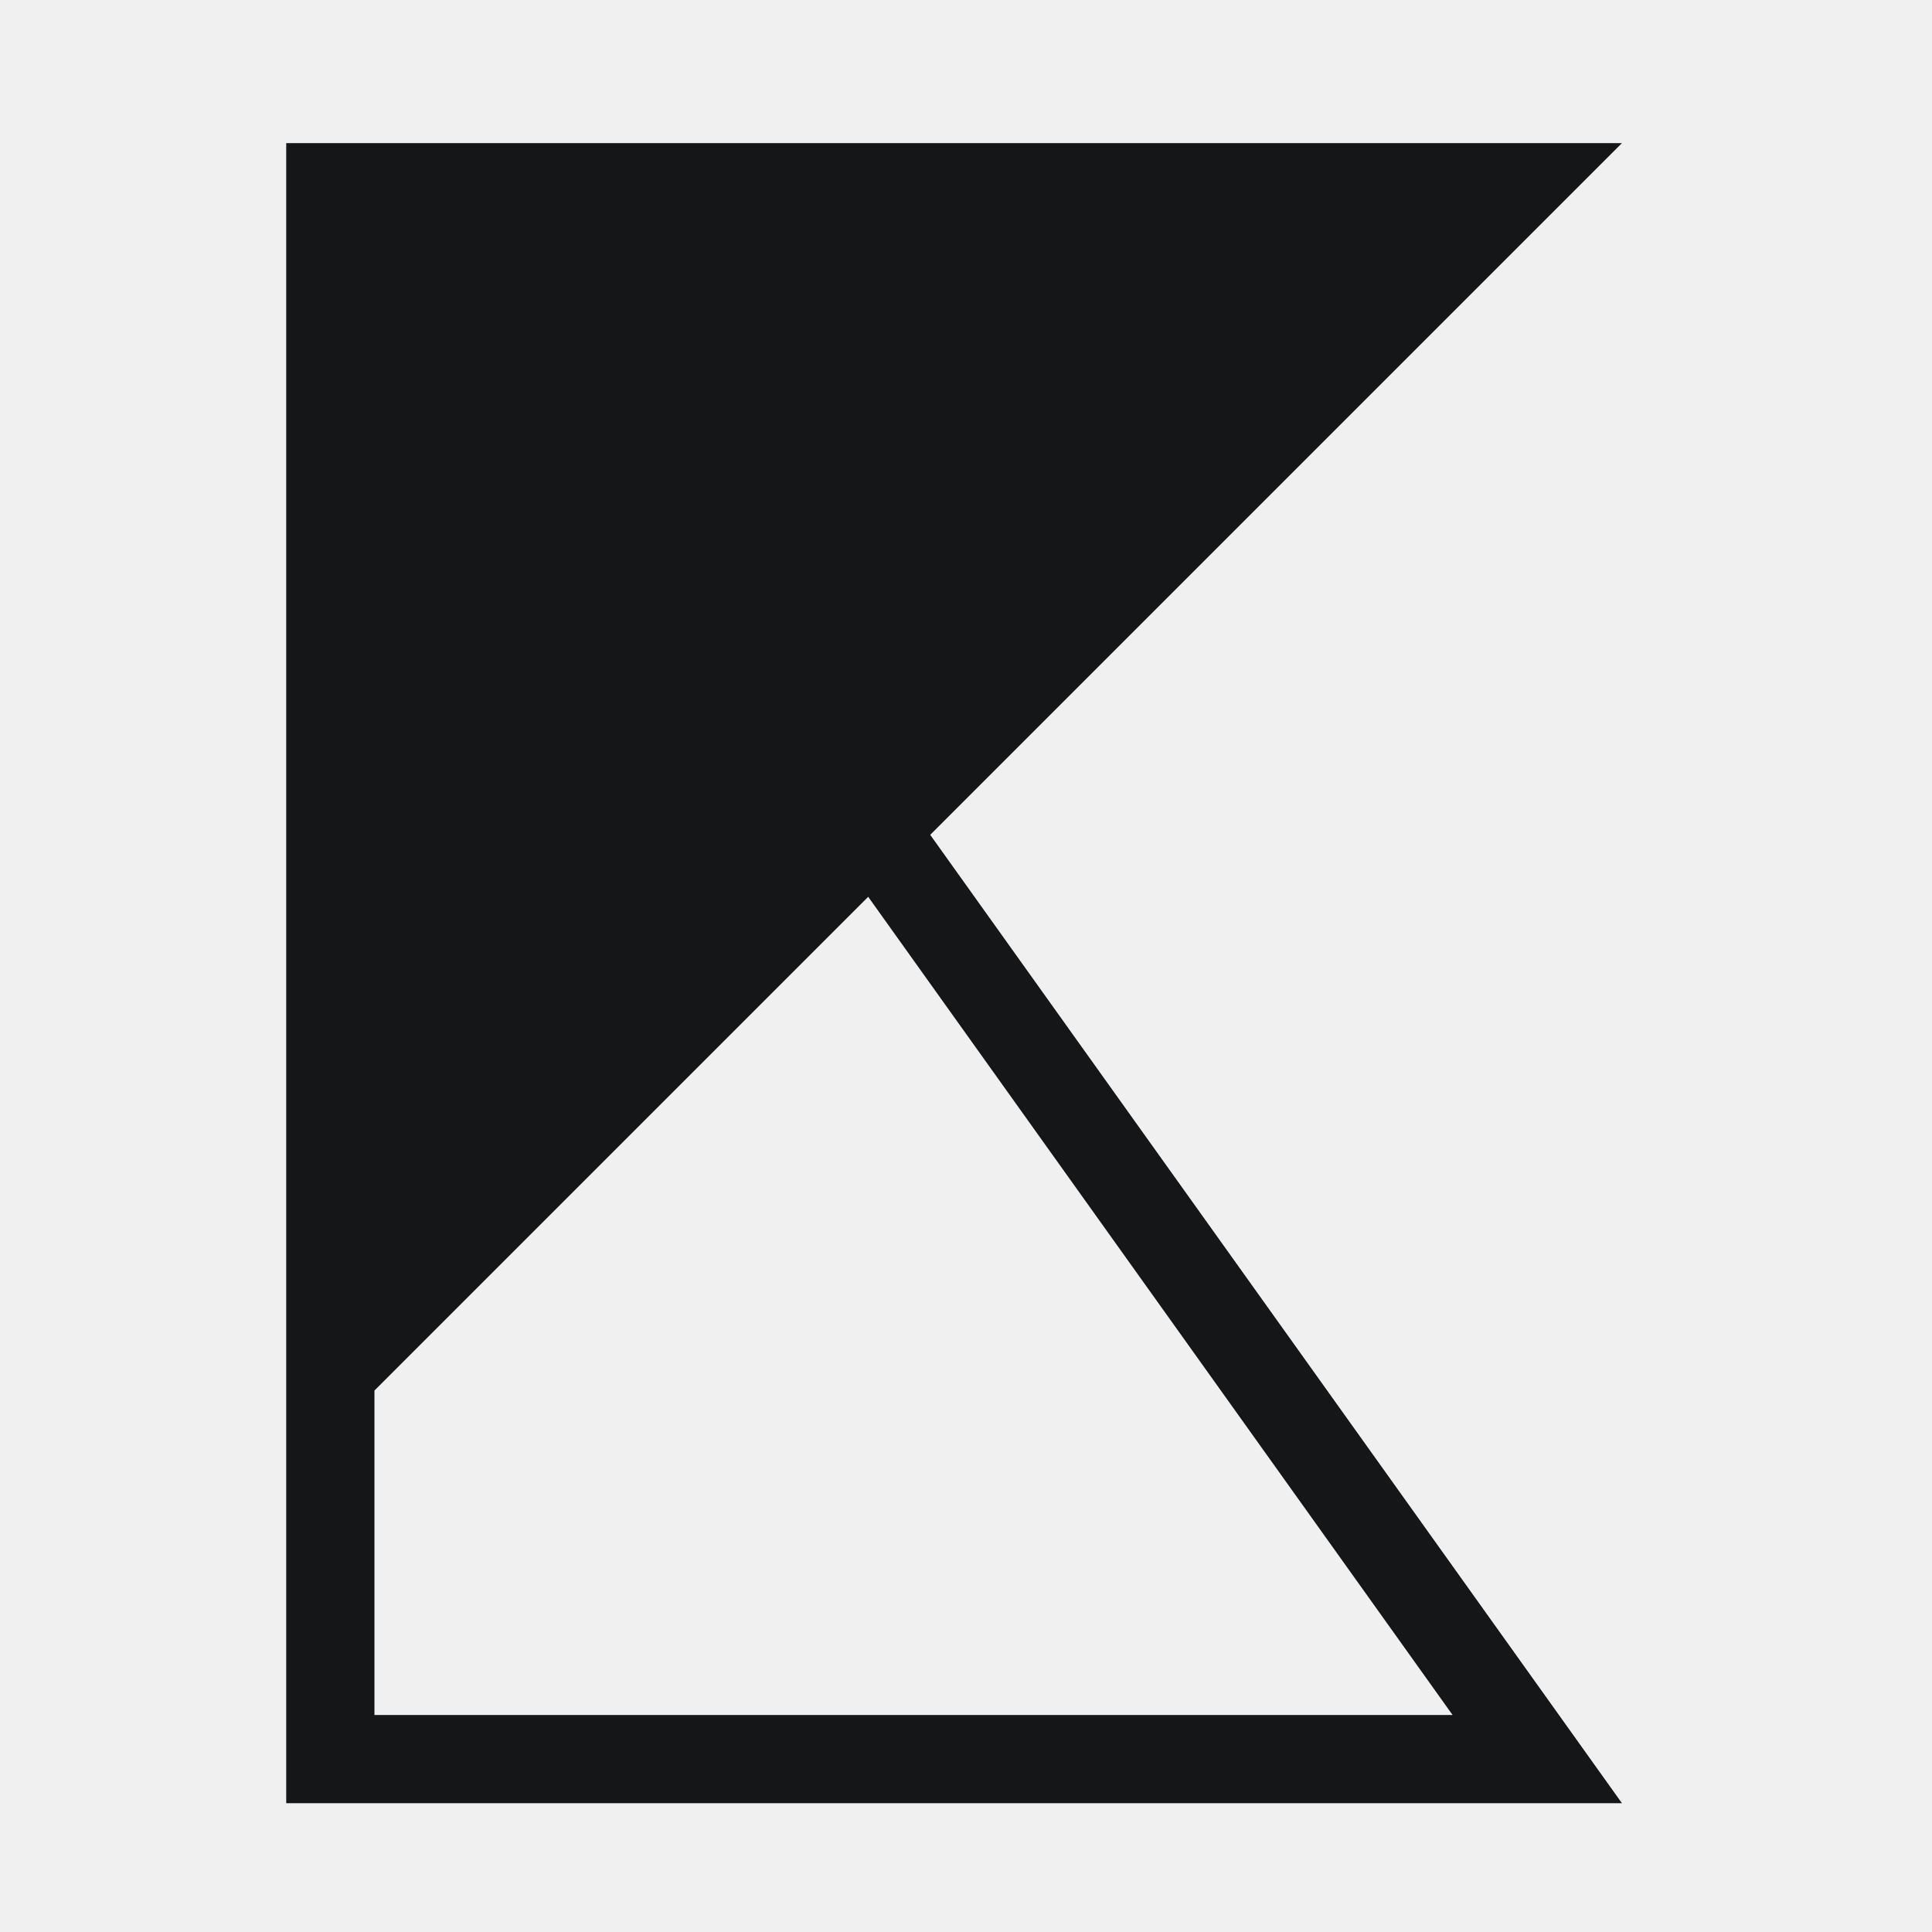
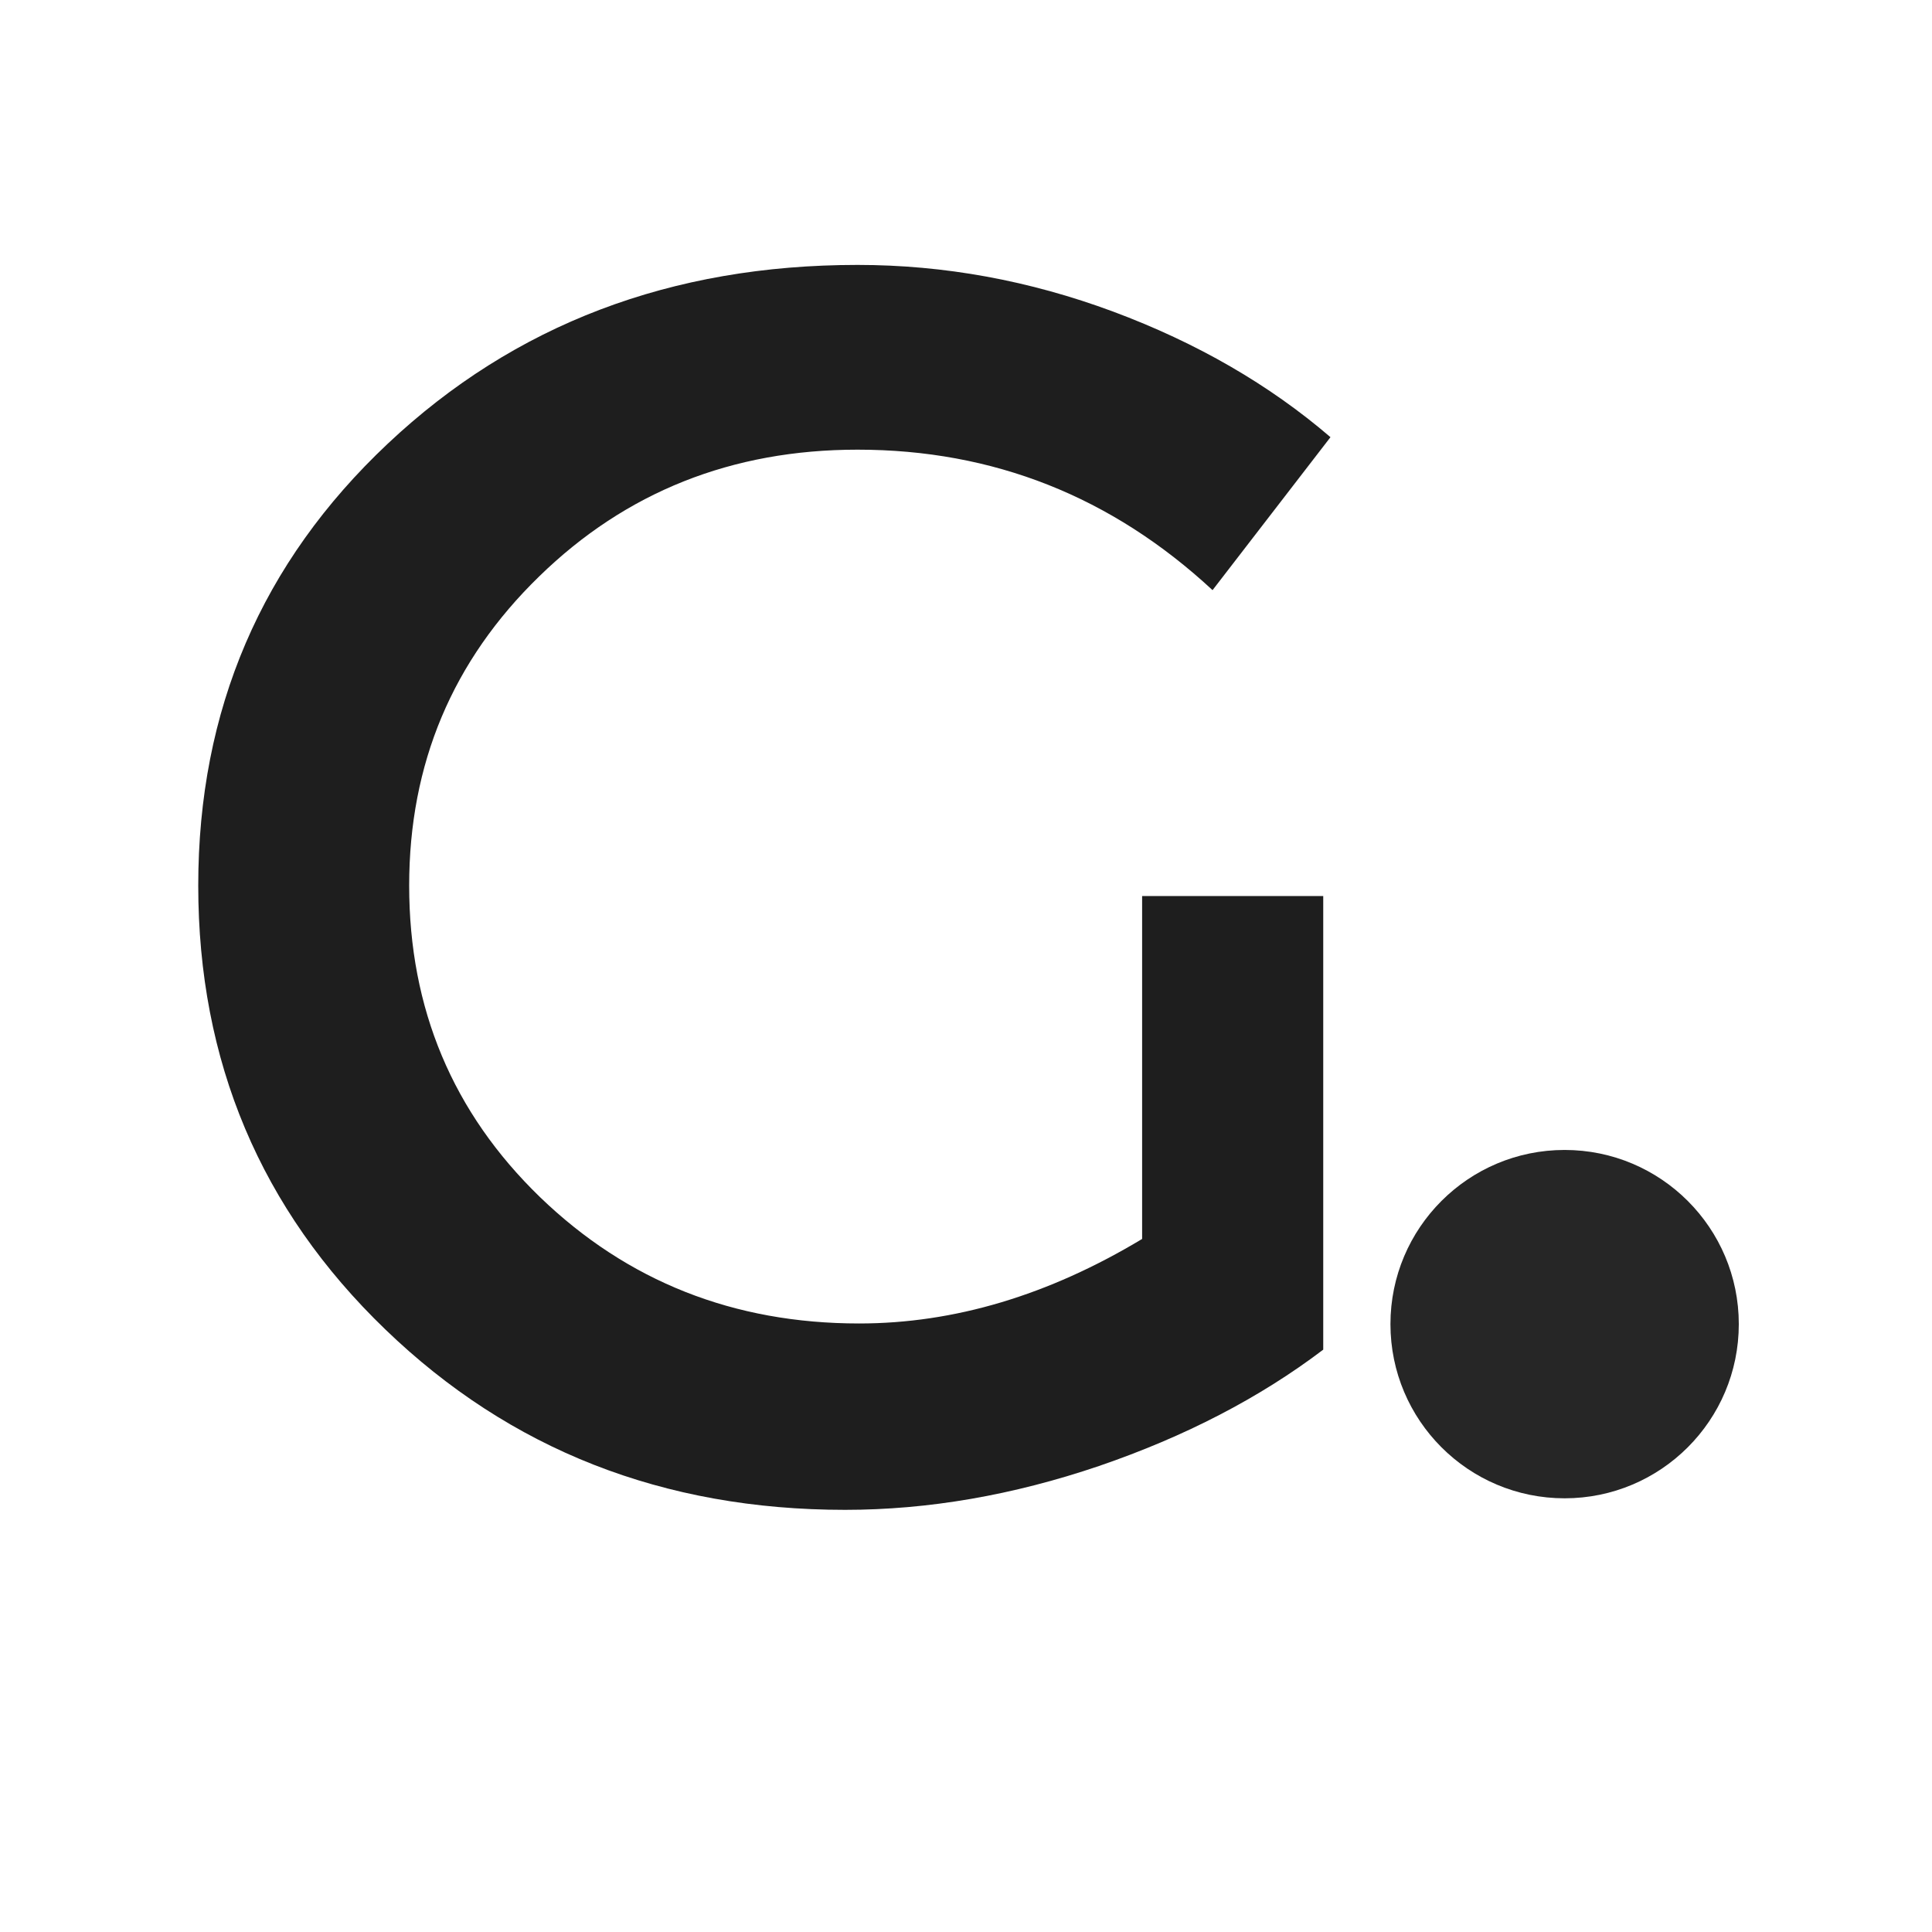
- <svg xmlns="http://www.w3.org/2000/svg" width="27" height="27" viewBox="0 0 27 27" fill="none">
-   <path d="M13 11.667L22.667 25.2H4V2H22.667L13 11.667ZM12.133 12.533L5.233 19.433V23.967H20.3L12.133 12.533Z" fill="#151618" />
+ <svg xmlns="http://www.w3.org/2000/svg" width="100" zoomAndPan="magnify" viewBox="0 0 75 75" height="100" preserveAspectRatio="xMidYMid meet" version="1.0">
+   <defs>
+     <g />
+     <clipPath id="6731dcafd7">
+       <path d="M 53.977 44.641 L 67.5 44.641 L 67.5 58.164 L 53.977 58.164 Z M 53.977 44.641 " clip-rule="nonzero" />
+     </clipPath>
+     <clipPath id="6a3f4b2b05">
+       <path d="M 60.738 44.641 C 57.004 44.641 53.977 47.668 53.977 51.402 C 53.977 55.137 57.004 58.164 60.738 58.164 C 64.473 58.164 67.5 55.137 67.5 51.402 C 67.5 47.668 64.473 44.641 60.738 44.641 Z M 60.738 44.641 " clip-rule="nonzero" />
+     </clipPath>
+   </defs>
+   <rect x="-7.5" width="90" fill="#ffffff" y="-7.5" height="90" fill-opacity="1" />
+   <rect x="-7.5" width="90" fill="#ffffff" y="-7.5" height="90" fill-opacity="1" />
+   <g clip-path="url(#6731dcafd7)">
+     <g clip-path="url(#6a3f4b2b05)">
+       <path fill="#262626" d="M 53.977 44.641 L 67.5 44.641 L 67.5 58.164 L 53.977 58.164 Z M 53.977 44.641 " fill-opacity="1" fill-rule="nonzero" />
+     </g>
+   </g>
+   <g fill="#1e1e1e" fill-opacity="1">
+     <g transform="translate(5.367878, 58.26807)">
+       <g>
+         <path d="M 38.969 -23.484 L 46 -23.484 L 46 -5.875 C 43.539 -4.008 40.641 -2.504 37.297 -1.359 C 33.953 -0.223 30.664 0.344 27.438 0.344 C 20.383 0.344 14.438 -1.988 9.594 -6.656 C 4.75 -11.32 2.328 -17.066 2.328 -23.891 C 2.328 -30.711 4.781 -36.43 9.688 -41.047 C 14.602 -45.672 20.68 -47.984 27.922 -47.984 C 31.285 -47.984 34.594 -47.379 37.844 -46.172 C 41.094 -44.961 43.906 -43.336 46.281 -41.297 L 41.703 -35.359 C 37.785 -38.992 33.191 -40.812 27.922 -40.812 C 23.047 -40.812 18.926 -39.172 15.562 -35.891 C 12.195 -32.617 10.516 -28.617 10.516 -23.891 C 10.516 -19.109 12.207 -15.078 15.594 -11.797 C 18.988 -8.523 23.117 -6.891 27.984 -6.891 C 31.672 -6.891 35.332 -7.984 38.969 -10.172 Z M 38.969 -23.484 " />
+       </g>
+     </g>
+   </g>
</svg>
